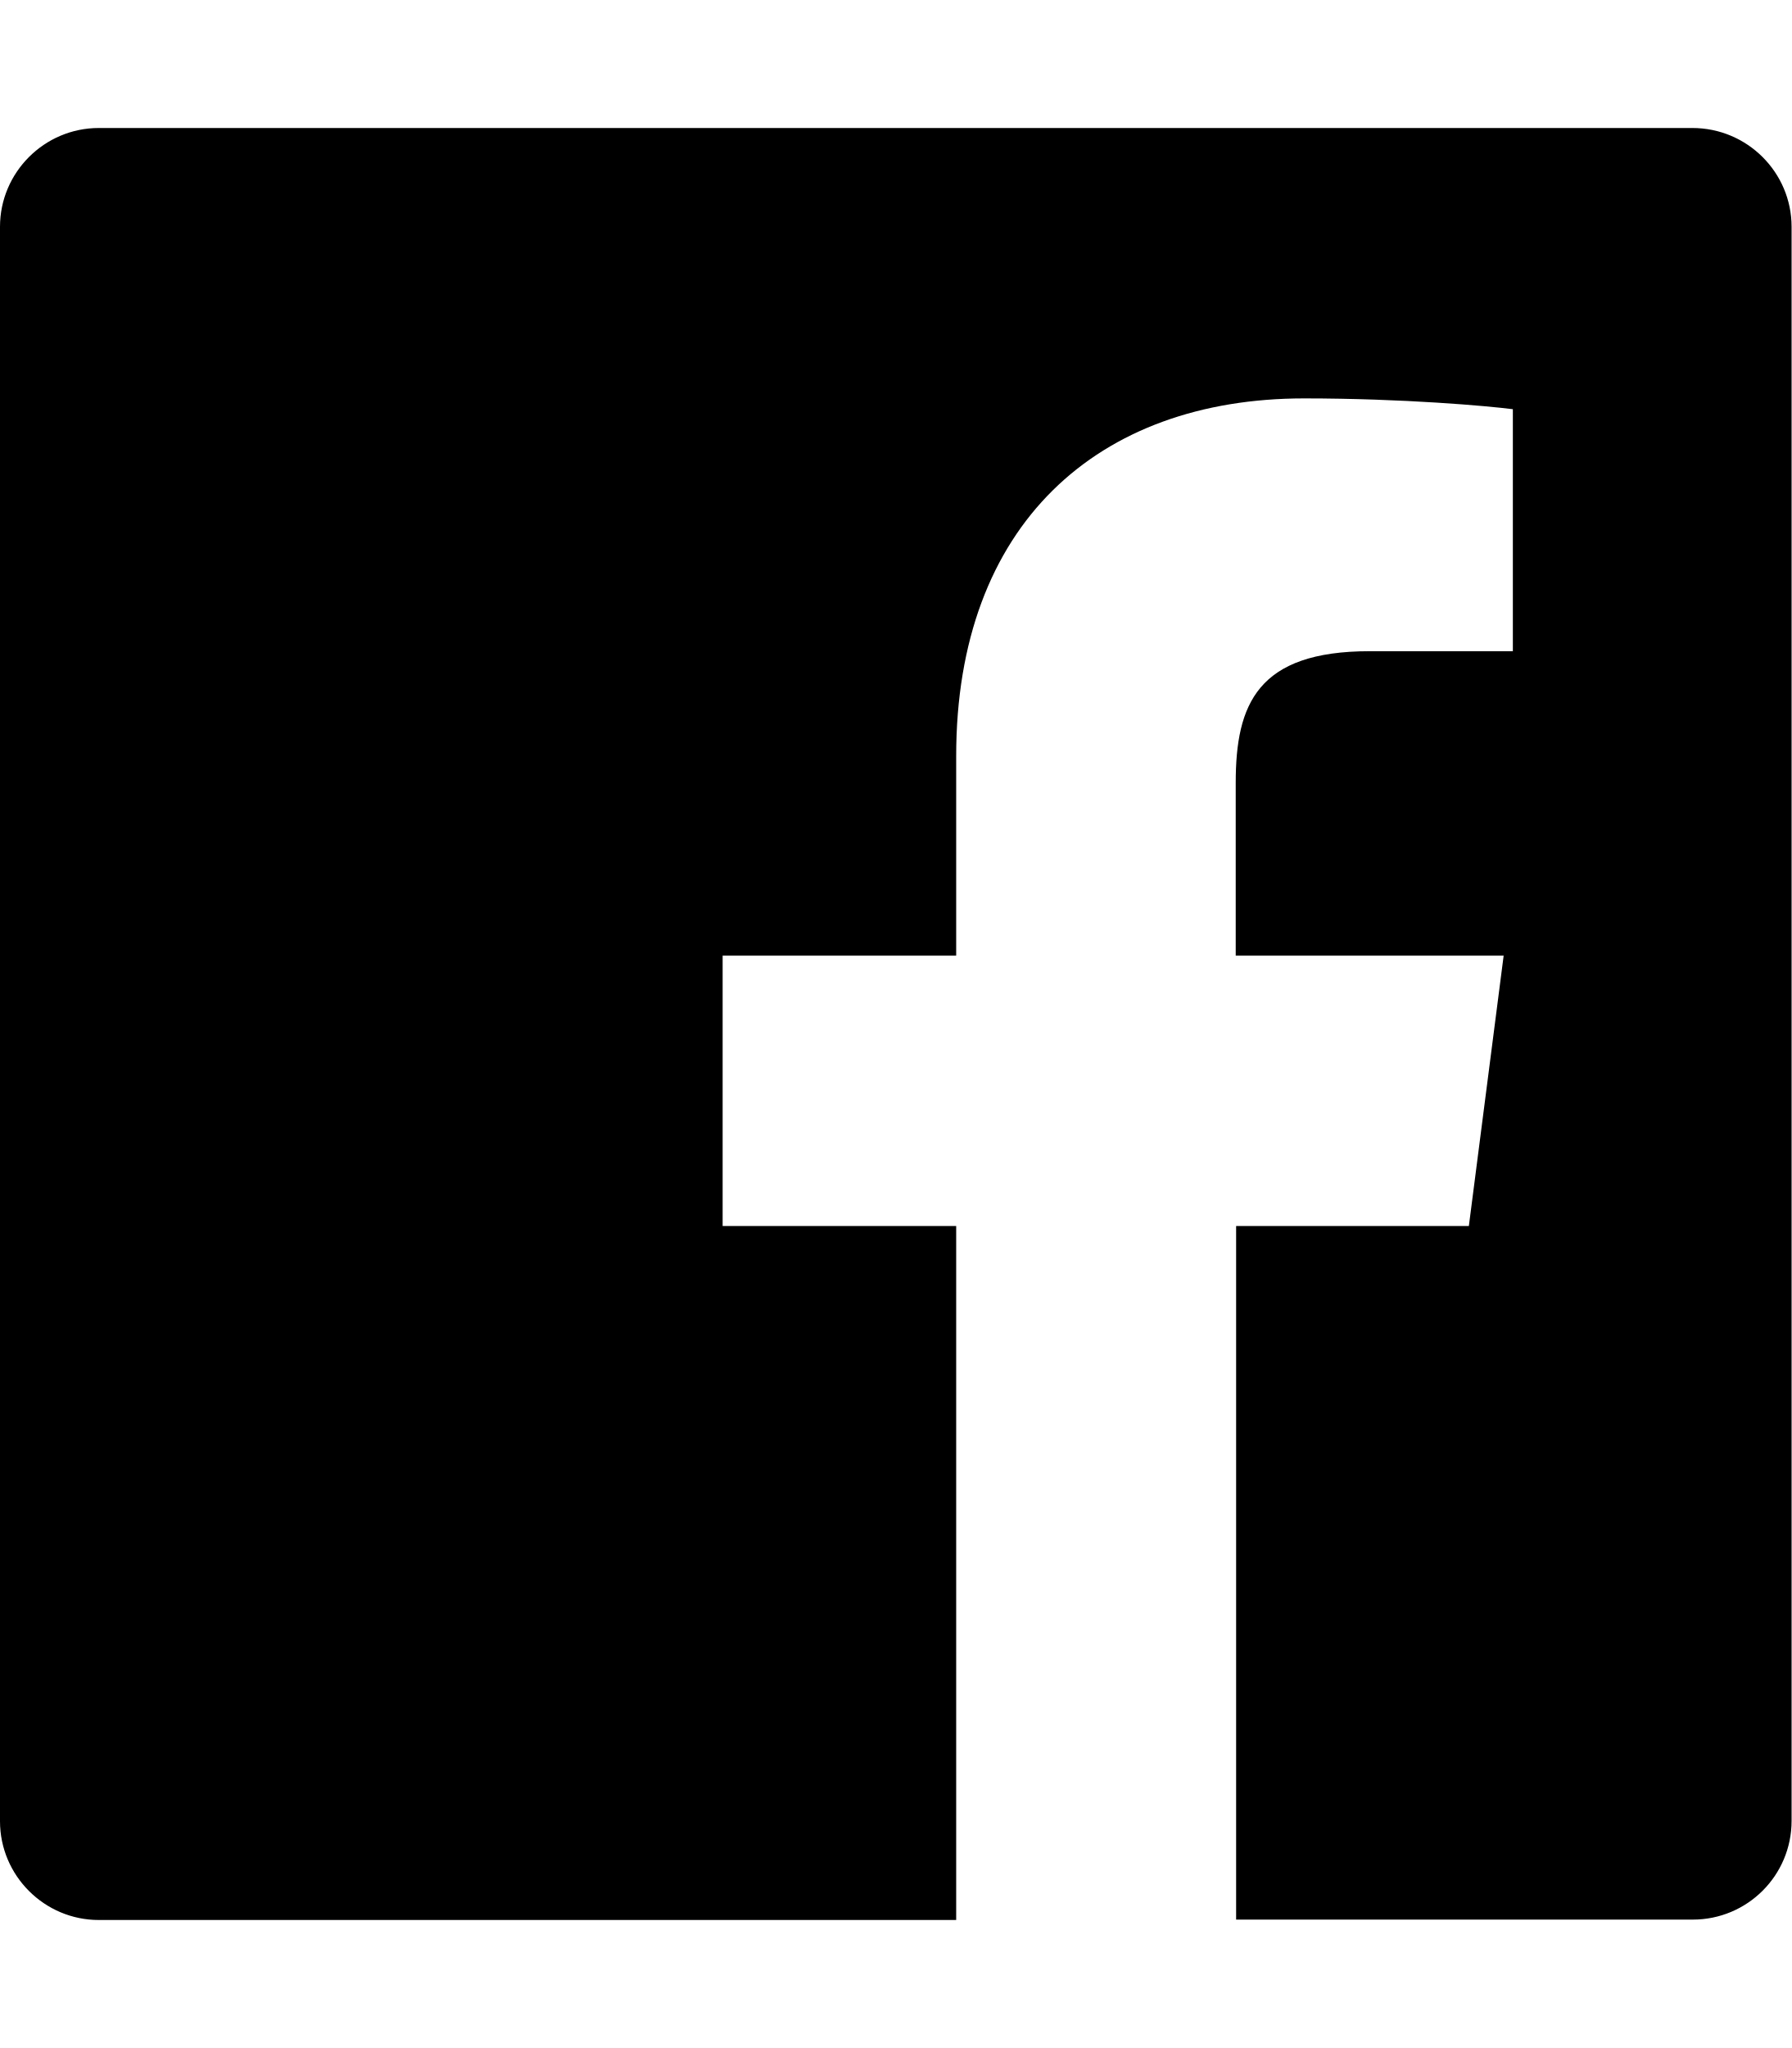
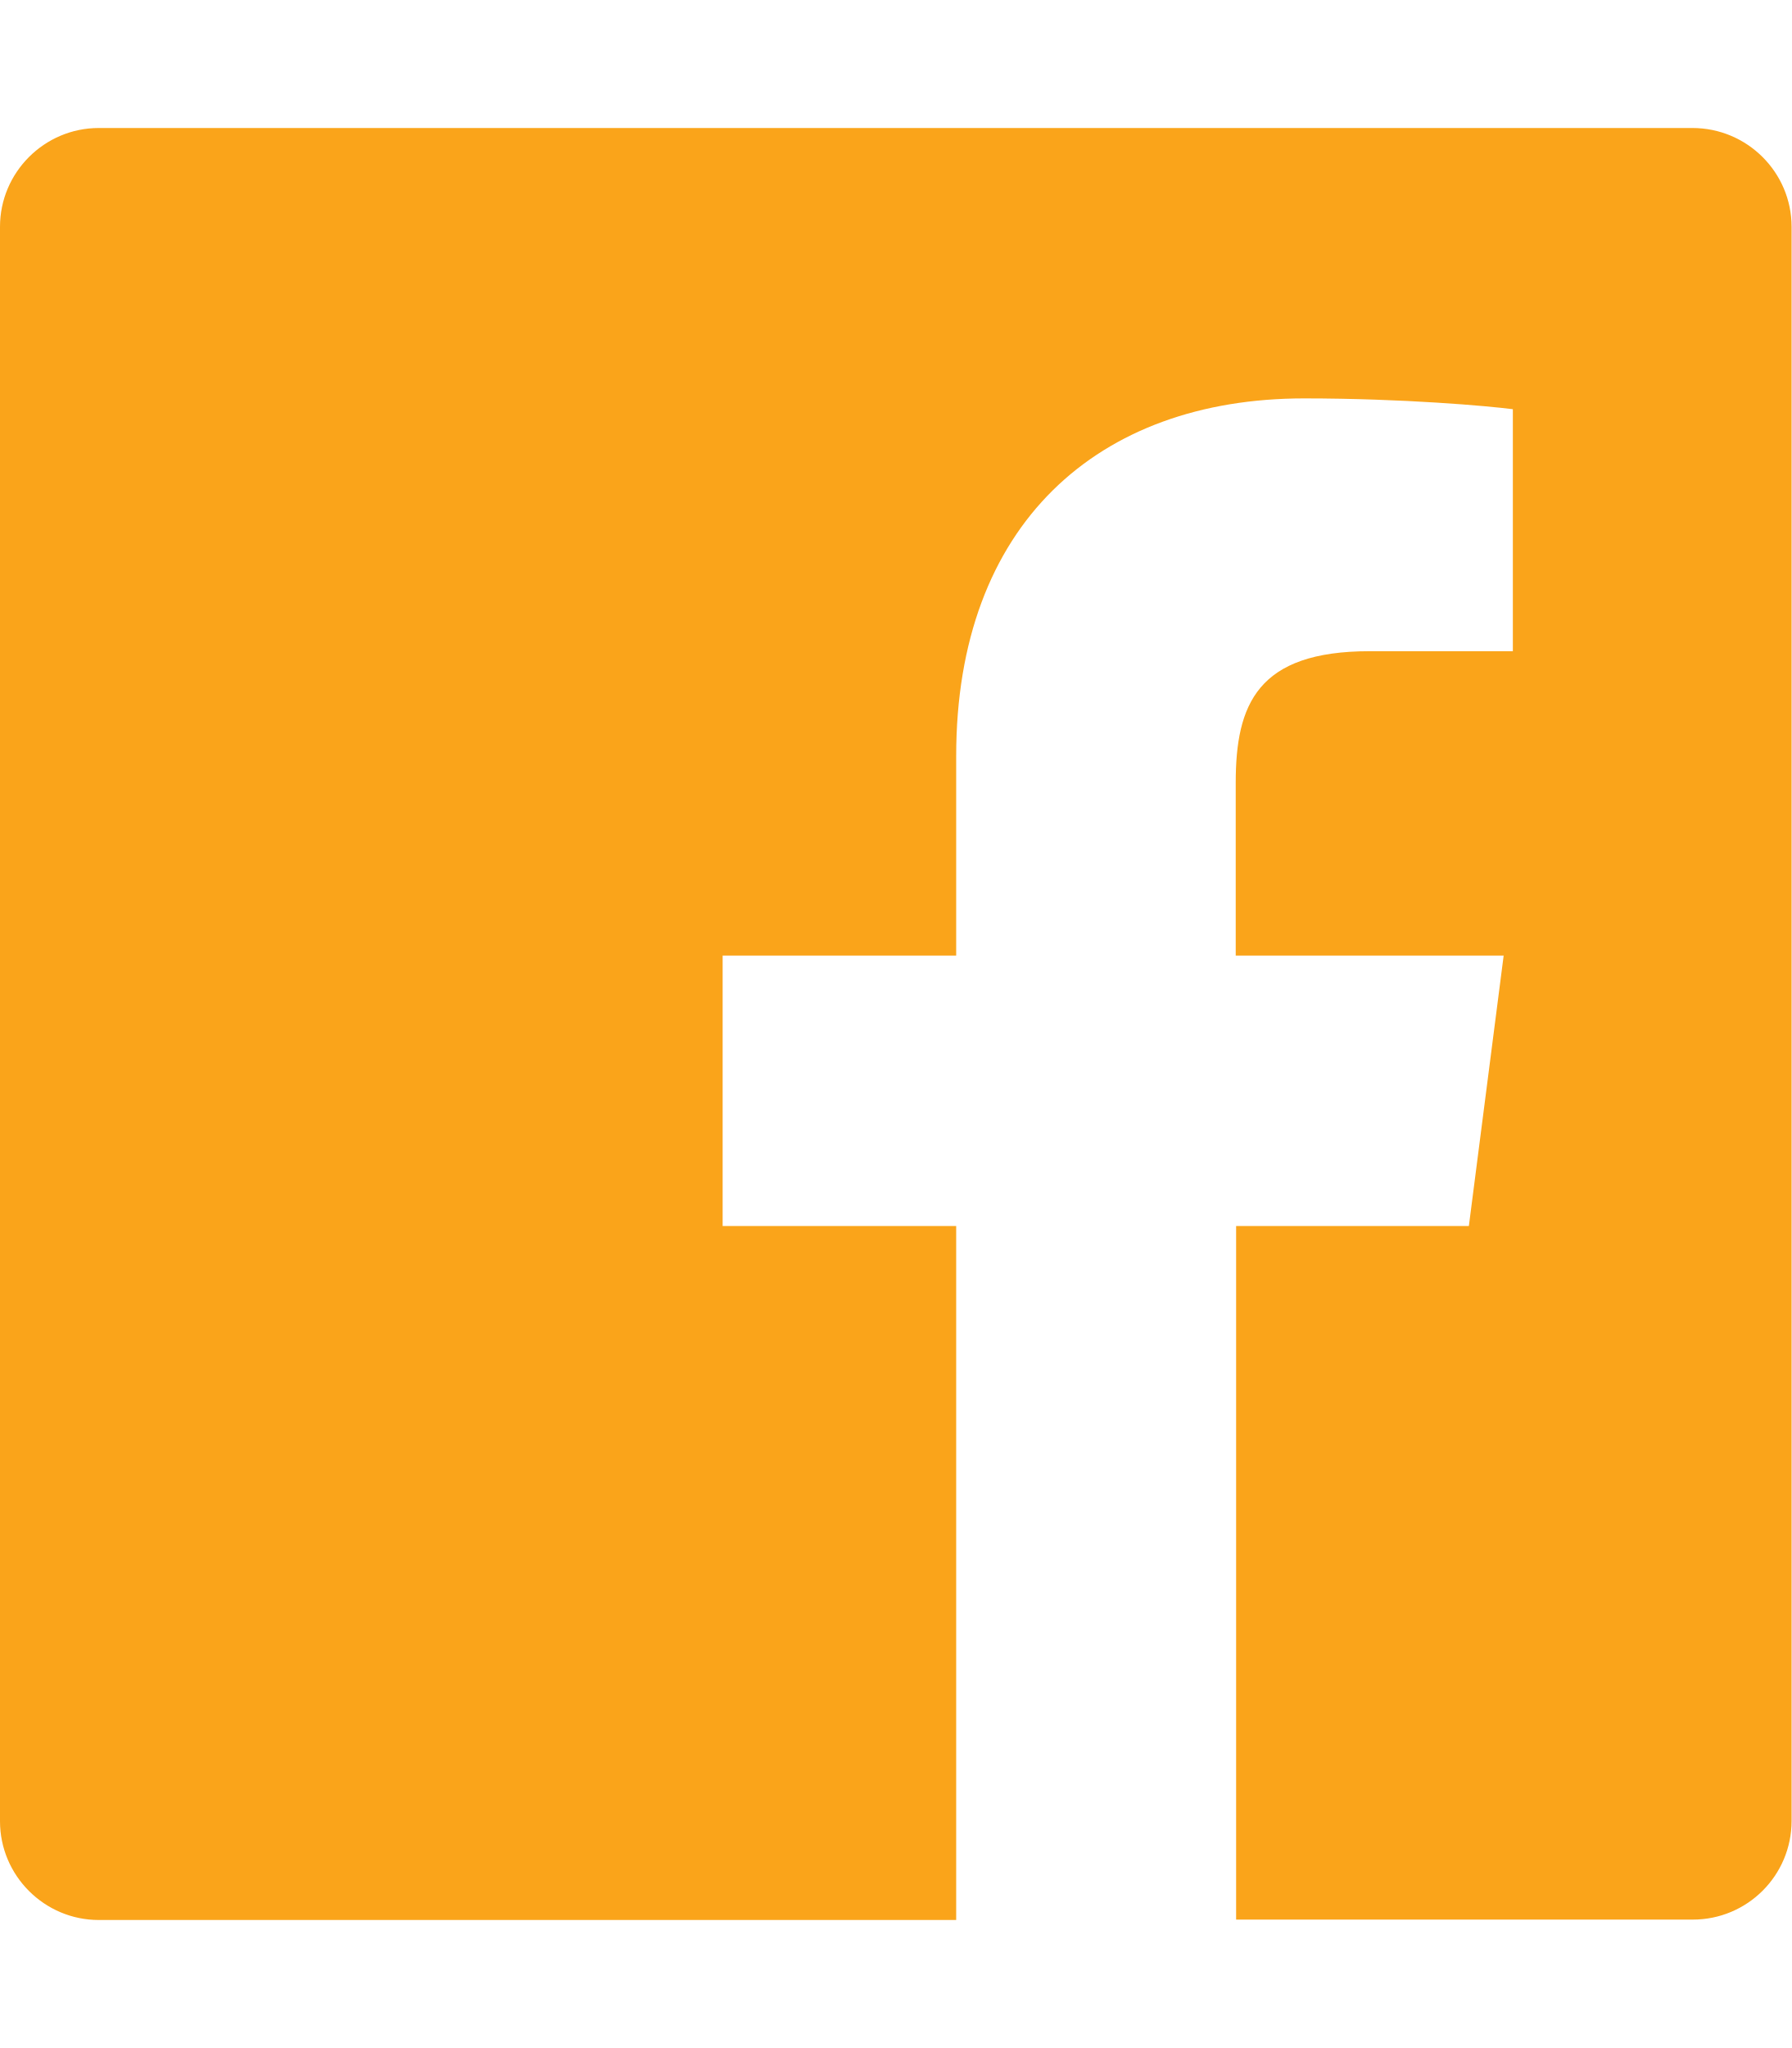
- <svg xmlns="http://www.w3.org/2000/svg" viewBox="0 0 448 512">
+ <svg xmlns="http://www.w3.org/2000/svg" viewBox="0 0 448 512" fill="#faa41a">
  <path d="M448 56.7v398.5c0 13.7-11.1 24.7-24.7 24.7H309.1V306.5h58.2l8.7-67.6h-67v-43.2c0-19.6 5.4-32.9 33.5-32.9h35.8v-60.5c-6.2-.8-27.4-2.7-52.2-2.7-51.6 0-87 31.5-87 89.4v49.9h-58.4v67.6h58.4V480H24.7C11.1 480 0 468.9 0 455.3V56.7C0 43.1 11.1 32 24.7 32h398.5c13.7 0 24.8 11.1 24.8 24.7z" />
</svg>
